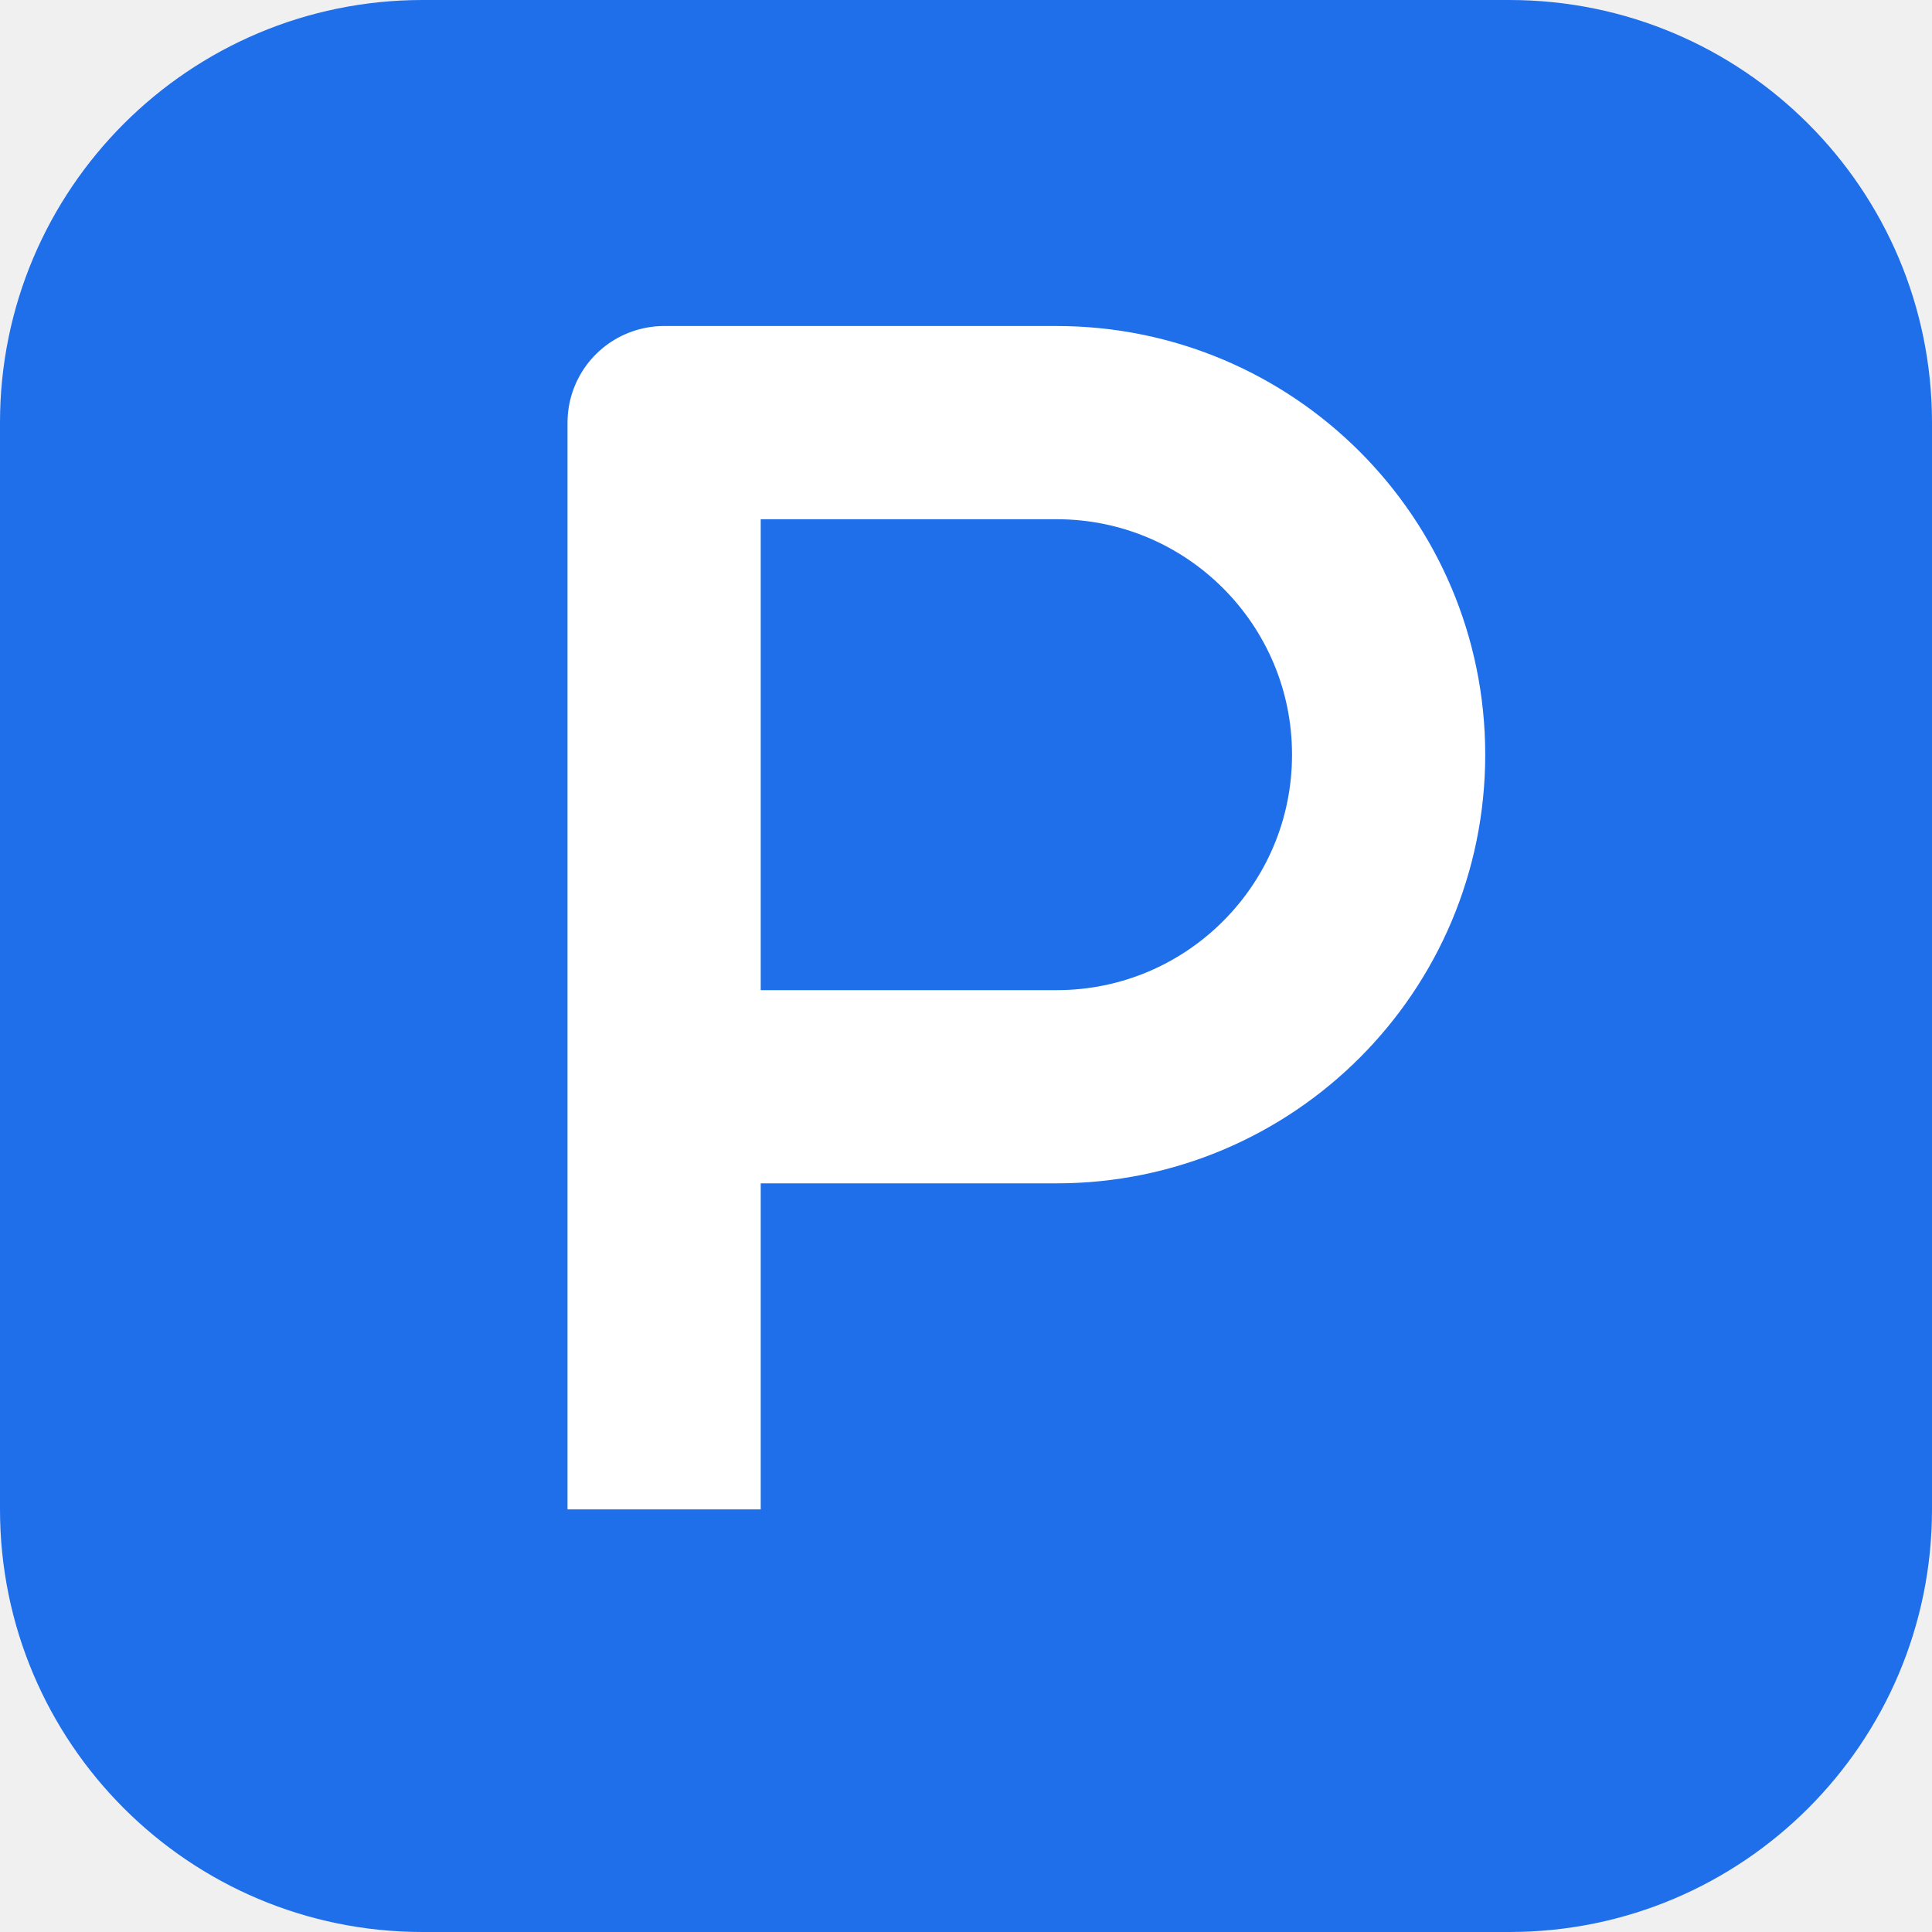
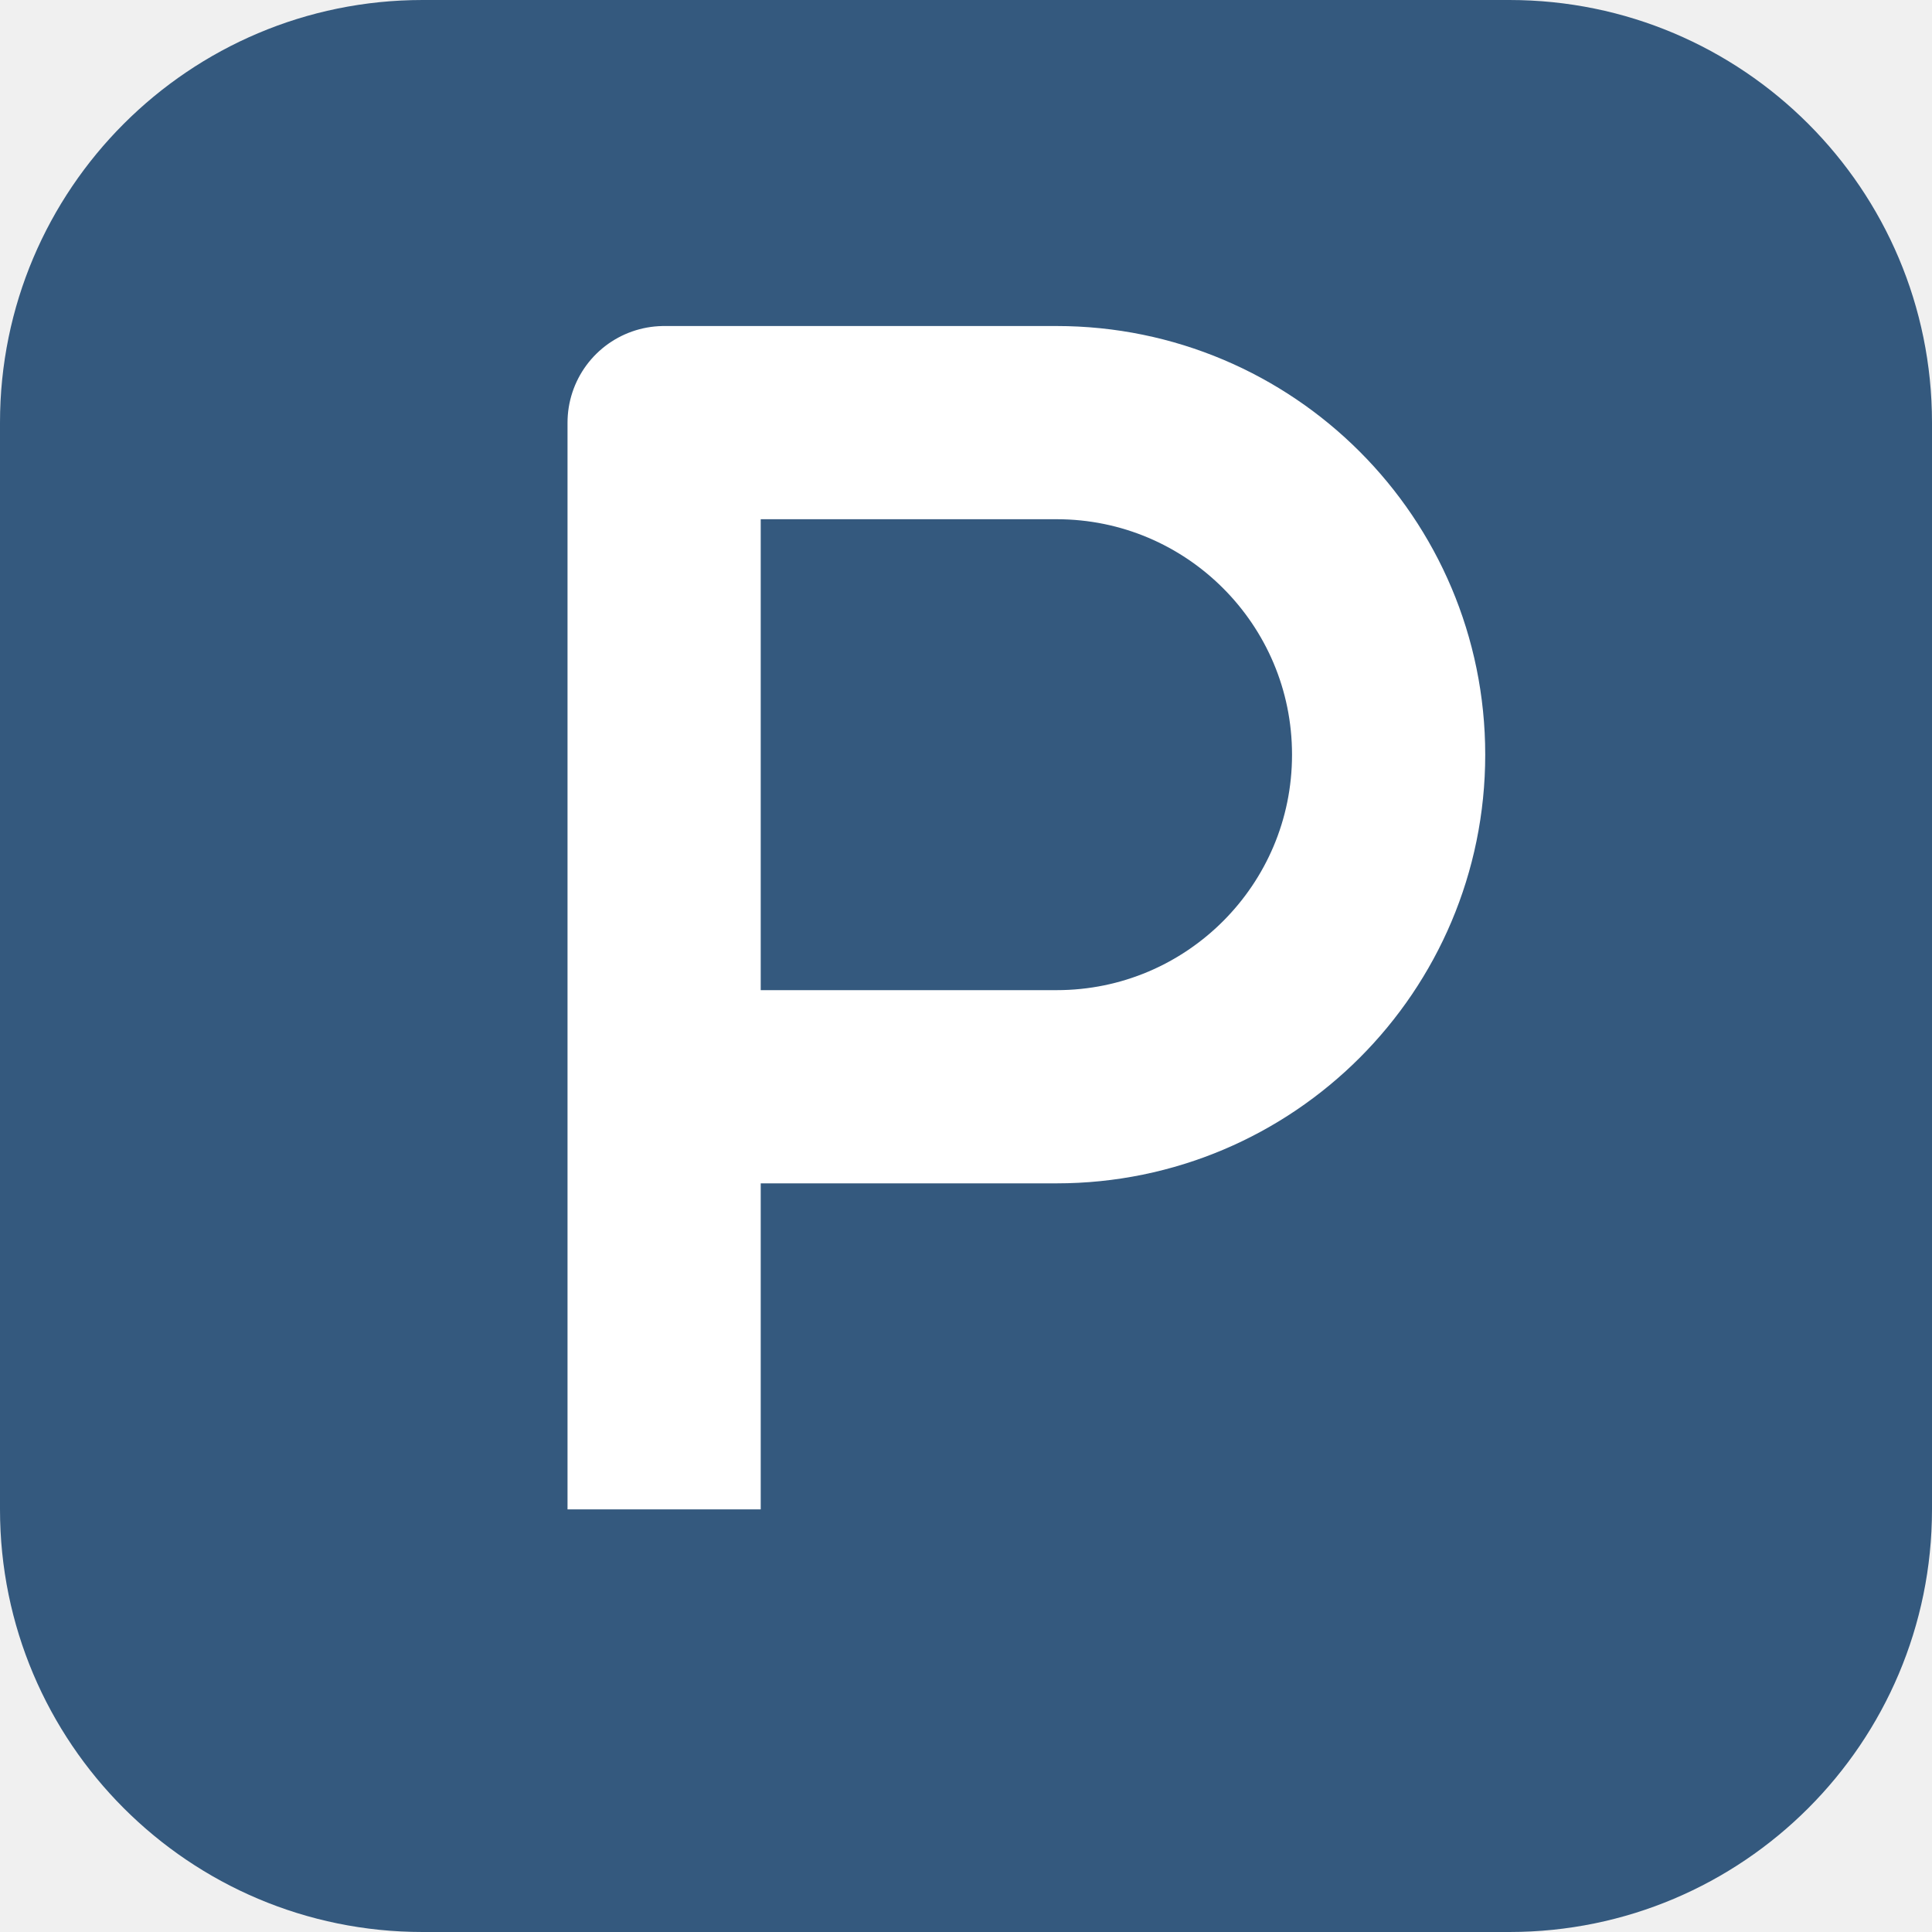
<svg xmlns="http://www.w3.org/2000/svg" viewBox="0 0 32 32">
-   <rect width="32" height="32" rx="7" fill="#1f6feb" />
+   <rect width="32" height="32" rx="7" fill="#34597e" />
  <path d="M11 25V7h6.5a5.5 5.5 0 0 1 0 11H11" fill="none" stroke="#fff" stroke-width="3.2" stroke-linejoin="round" />
</svg>
